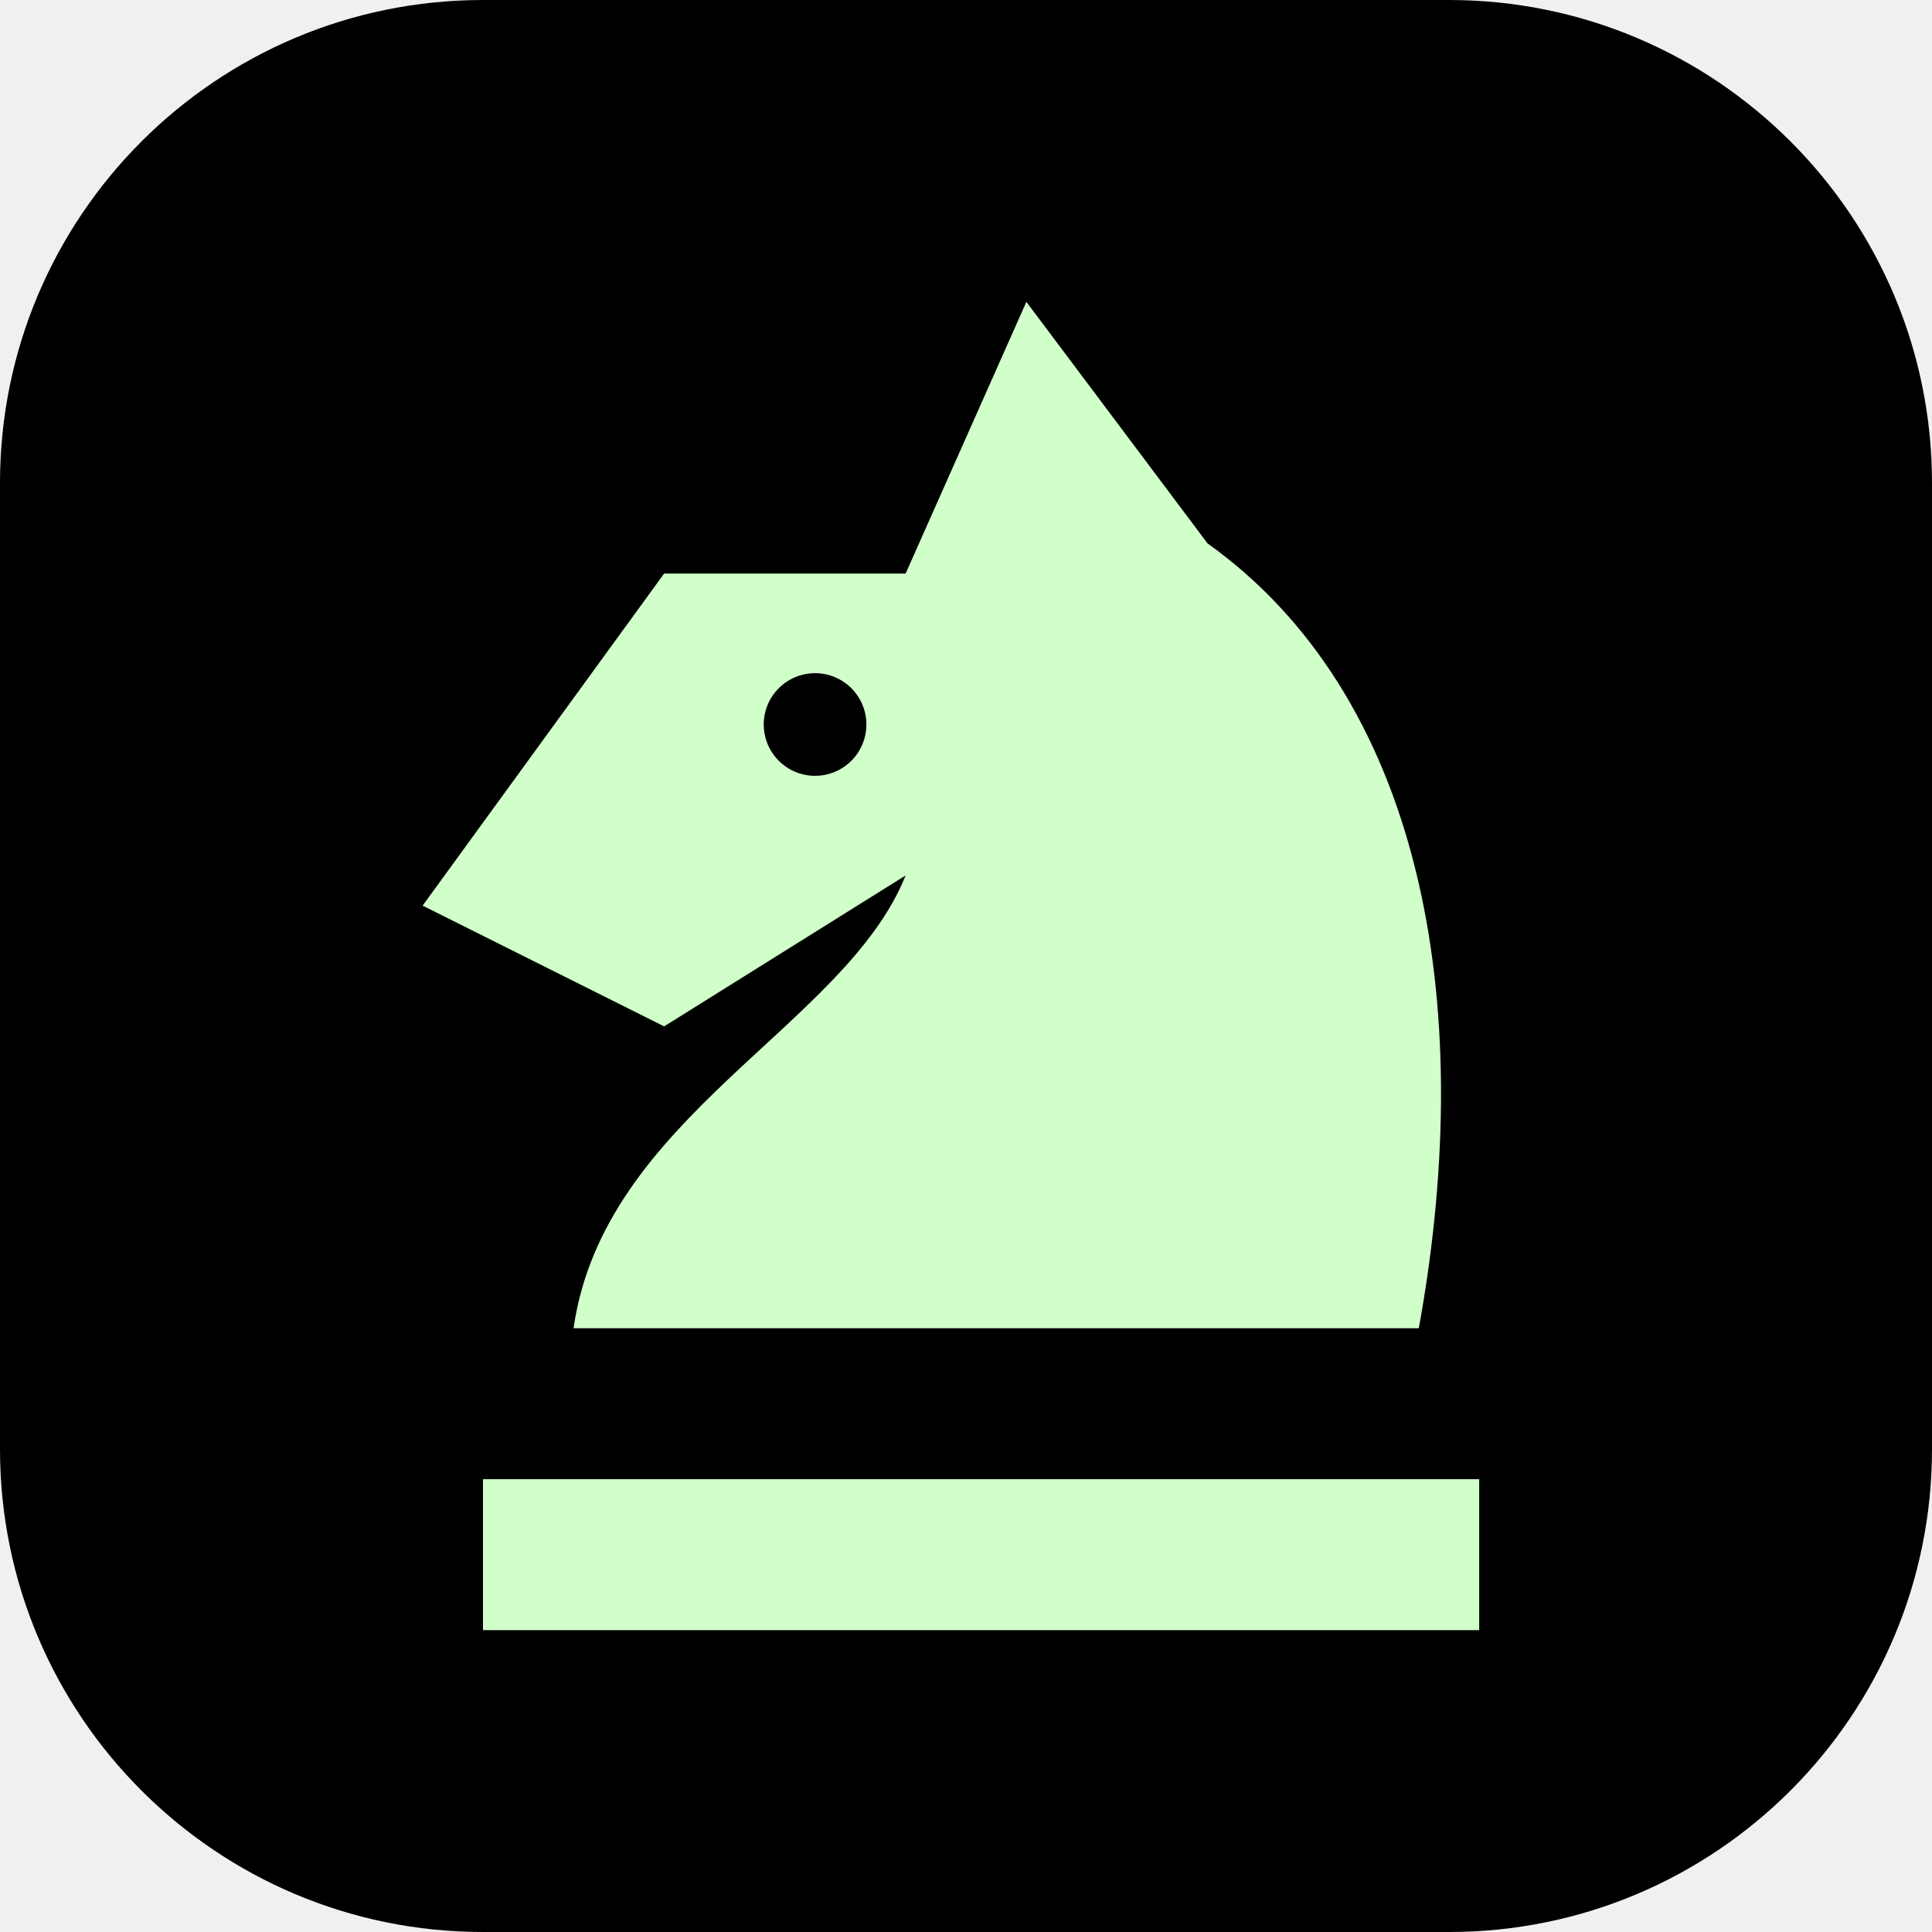
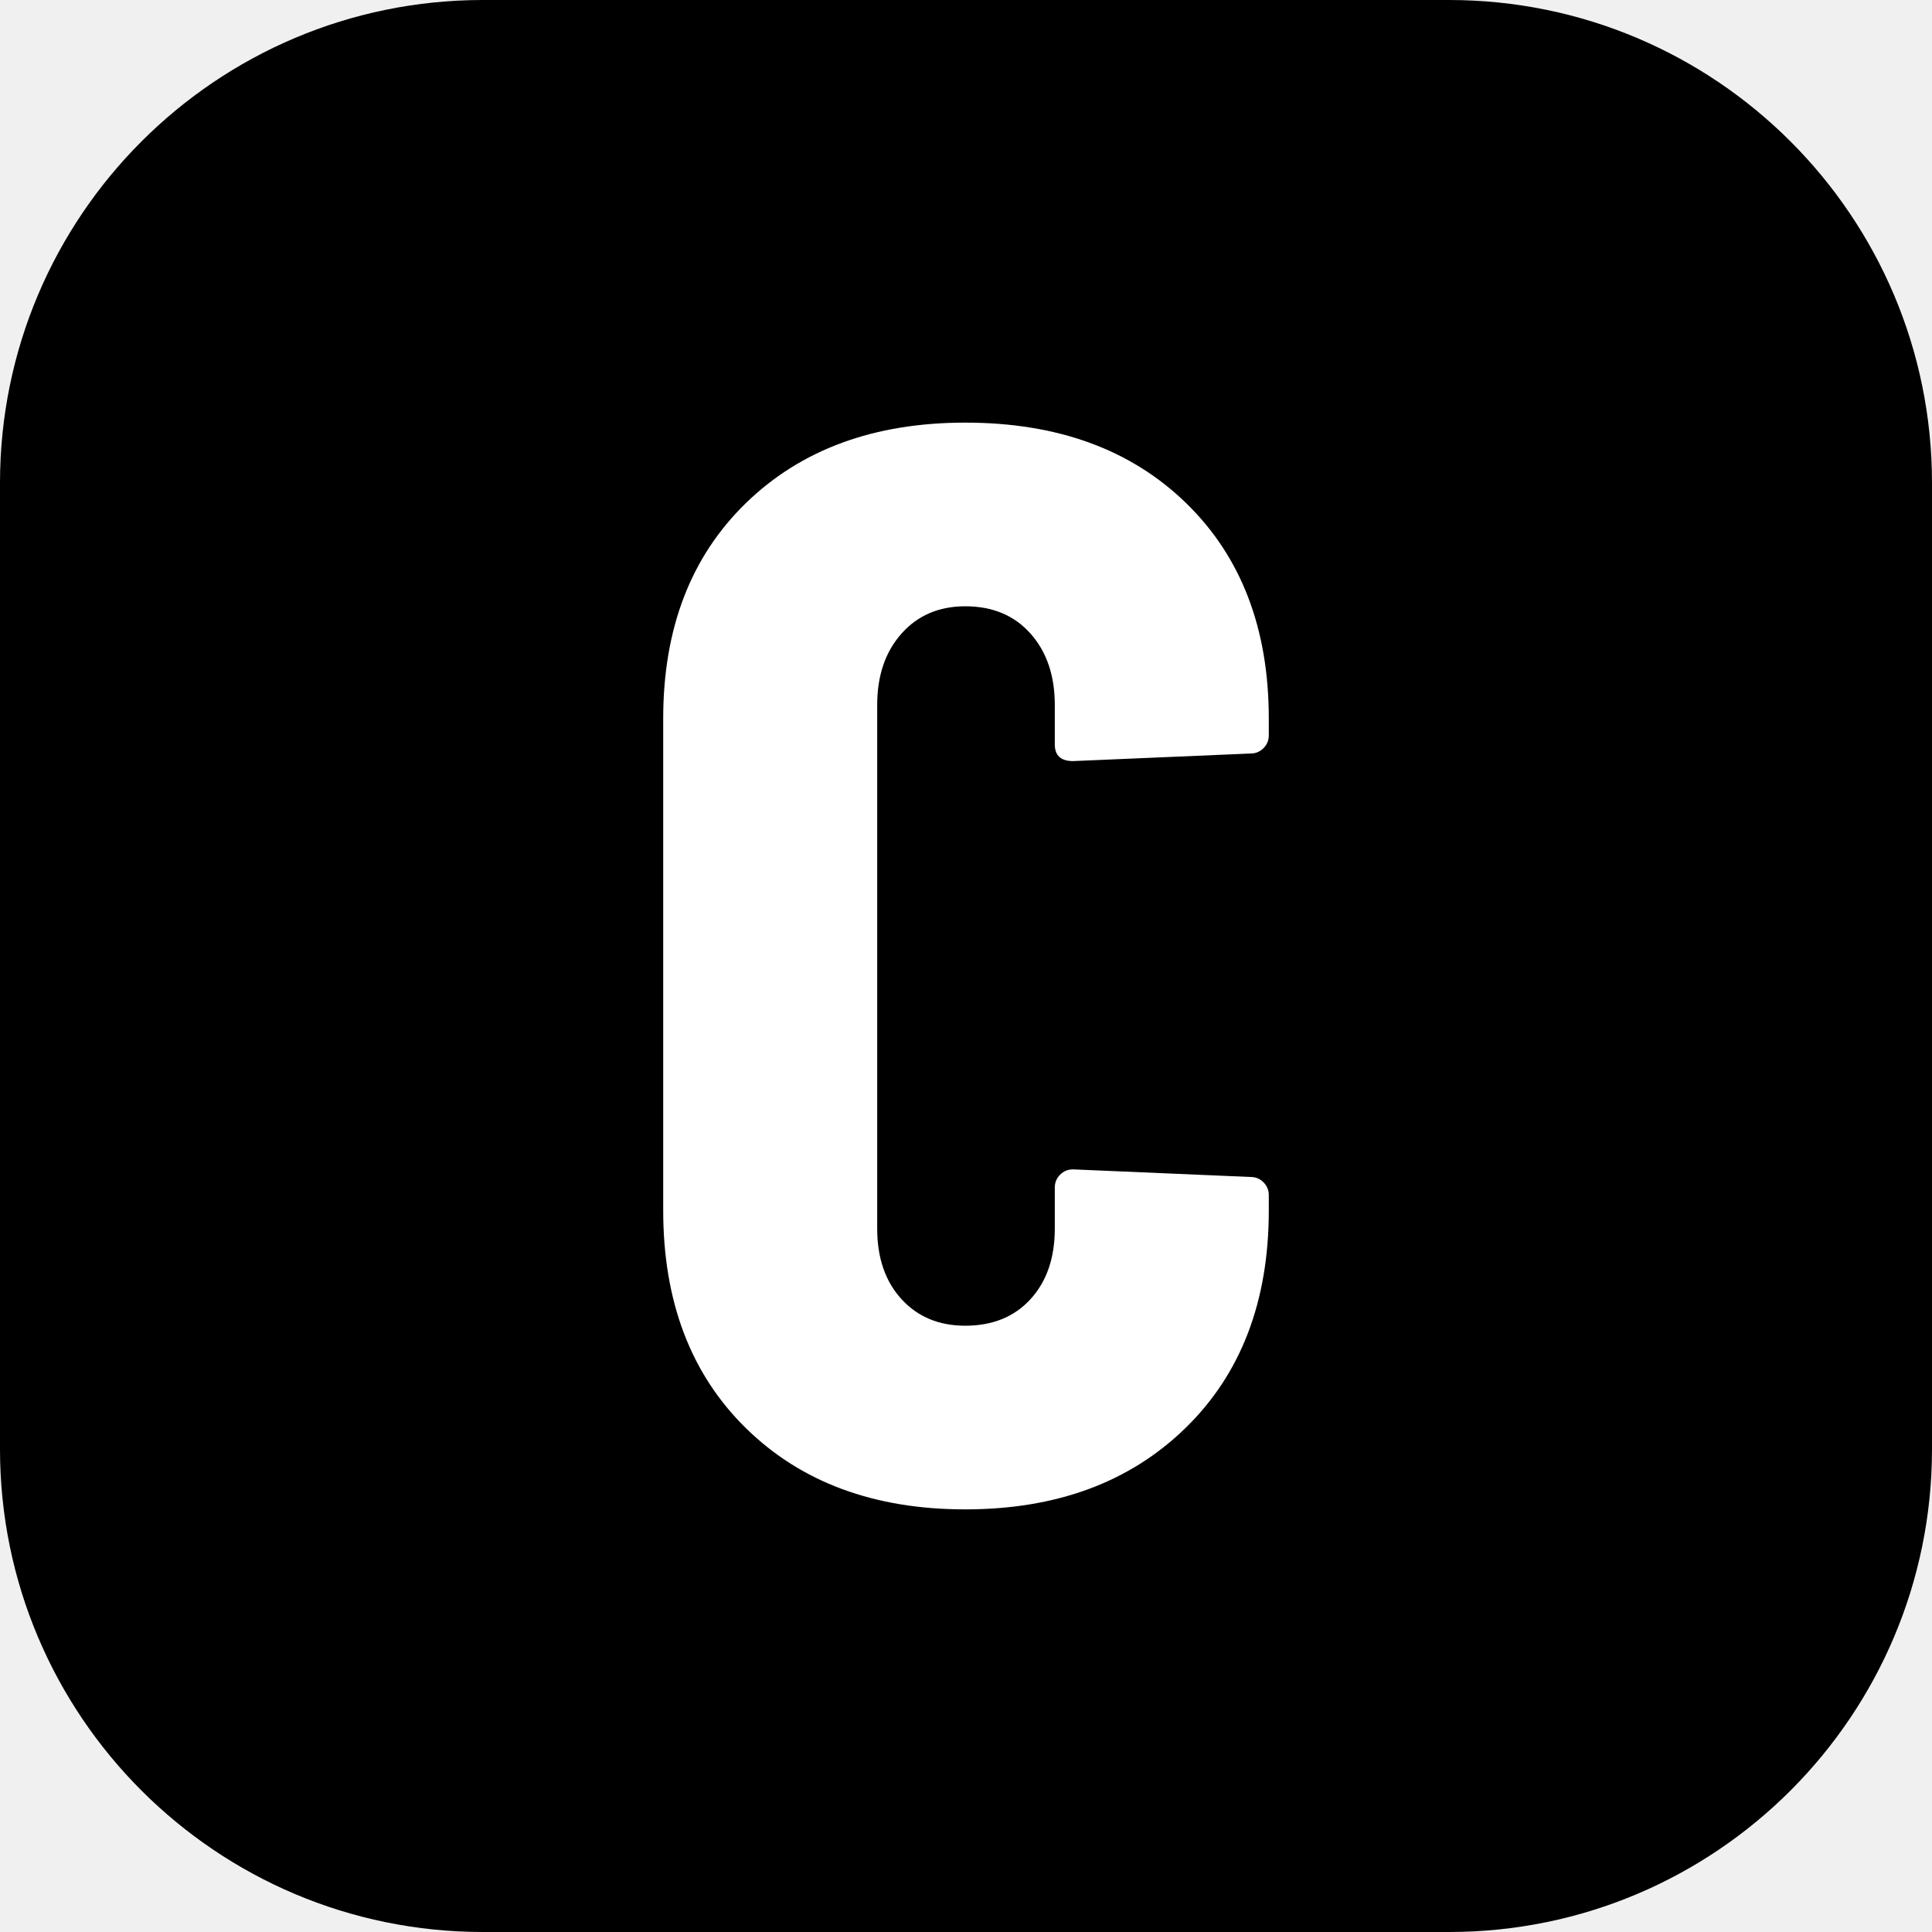
<svg xmlns="http://www.w3.org/2000/svg" viewBox="0 0 64 64" fill="none">
  <rect width="64" height="64" rx="16" fill="#000000" />
-   <path d="M19 44C20 37 28 34 30 29L22 34L14 30L22 19H30L34 10L40 18C47 23 49 33 47 44H19ZM16 49H49V54H16V49ZM28.7 24a1.7 1.7 0 1 0 -3.4 0a1.7 1.7 0 1 0 3.4 0Z" fill="#d1ffca" fill-rule="evenodd" />
+   <path transform="translate(21.9695 14)" d="M0.0 26.095V9.804Q0.0 5.33 2.74 2.665Q5.48 0.0 10.006 0.0Q14.581 0.0 17.321 2.665Q20.061 5.33 20.061 9.804V10.358Q20.061 10.609 19.885 10.785Q19.709 10.961 19.458 10.961L13.575 11.212Q12.972 11.212 12.972 10.659V9.352Q12.972 7.894 12.168 6.989Q11.363 6.084 10.006 6.084Q8.698 6.084 7.894 6.989Q7.089 7.894 7.089 9.352V26.698Q7.089 28.156 7.894 29.036Q8.698 29.916 10.006 29.916Q11.363 29.916 12.168 29.036Q12.972 28.156 12.972 26.698V25.341Q12.972 25.089 13.148 24.913Q13.324 24.737 13.575 24.737L19.458 24.989Q19.709 24.989 19.885 25.165Q20.061 25.341 20.061 25.592V26.095Q20.061 30.62 17.296 33.31Q14.531 36.0 10.006 36.0Q5.48 36.0 2.74 33.31Q0.0 30.62 0.0 26.095Z" fill="#ffffff" />
</svg>
